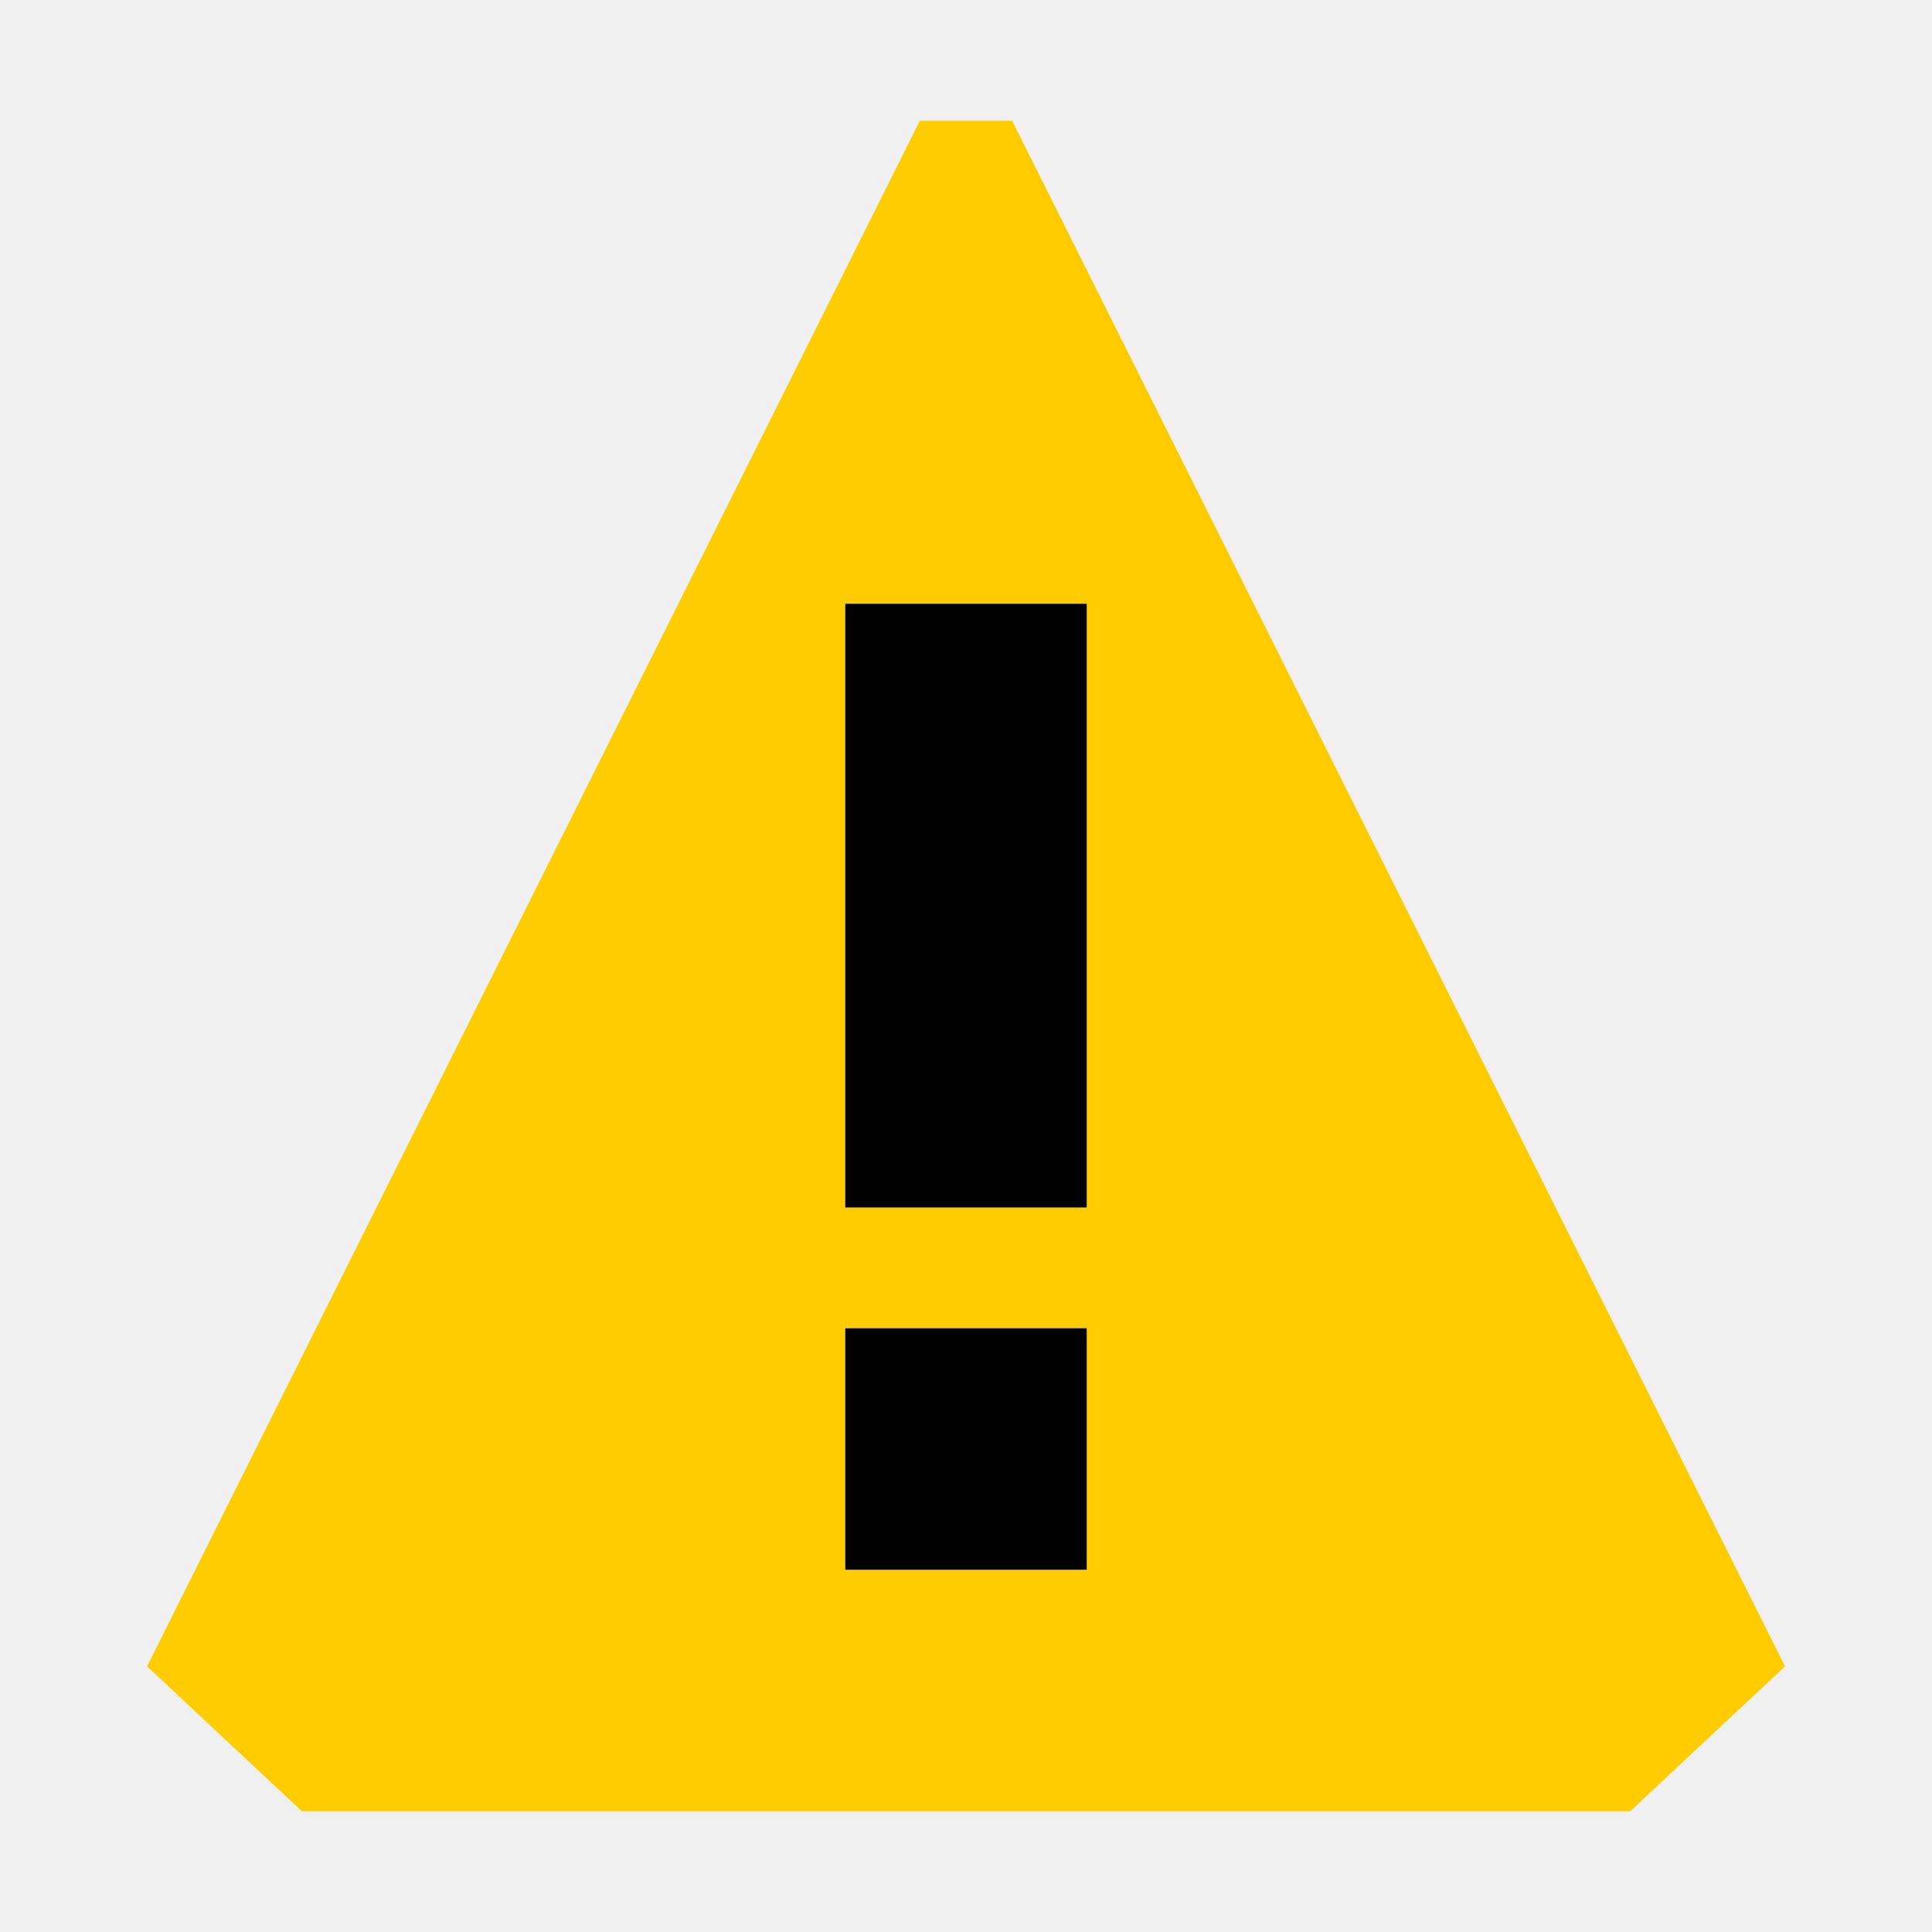
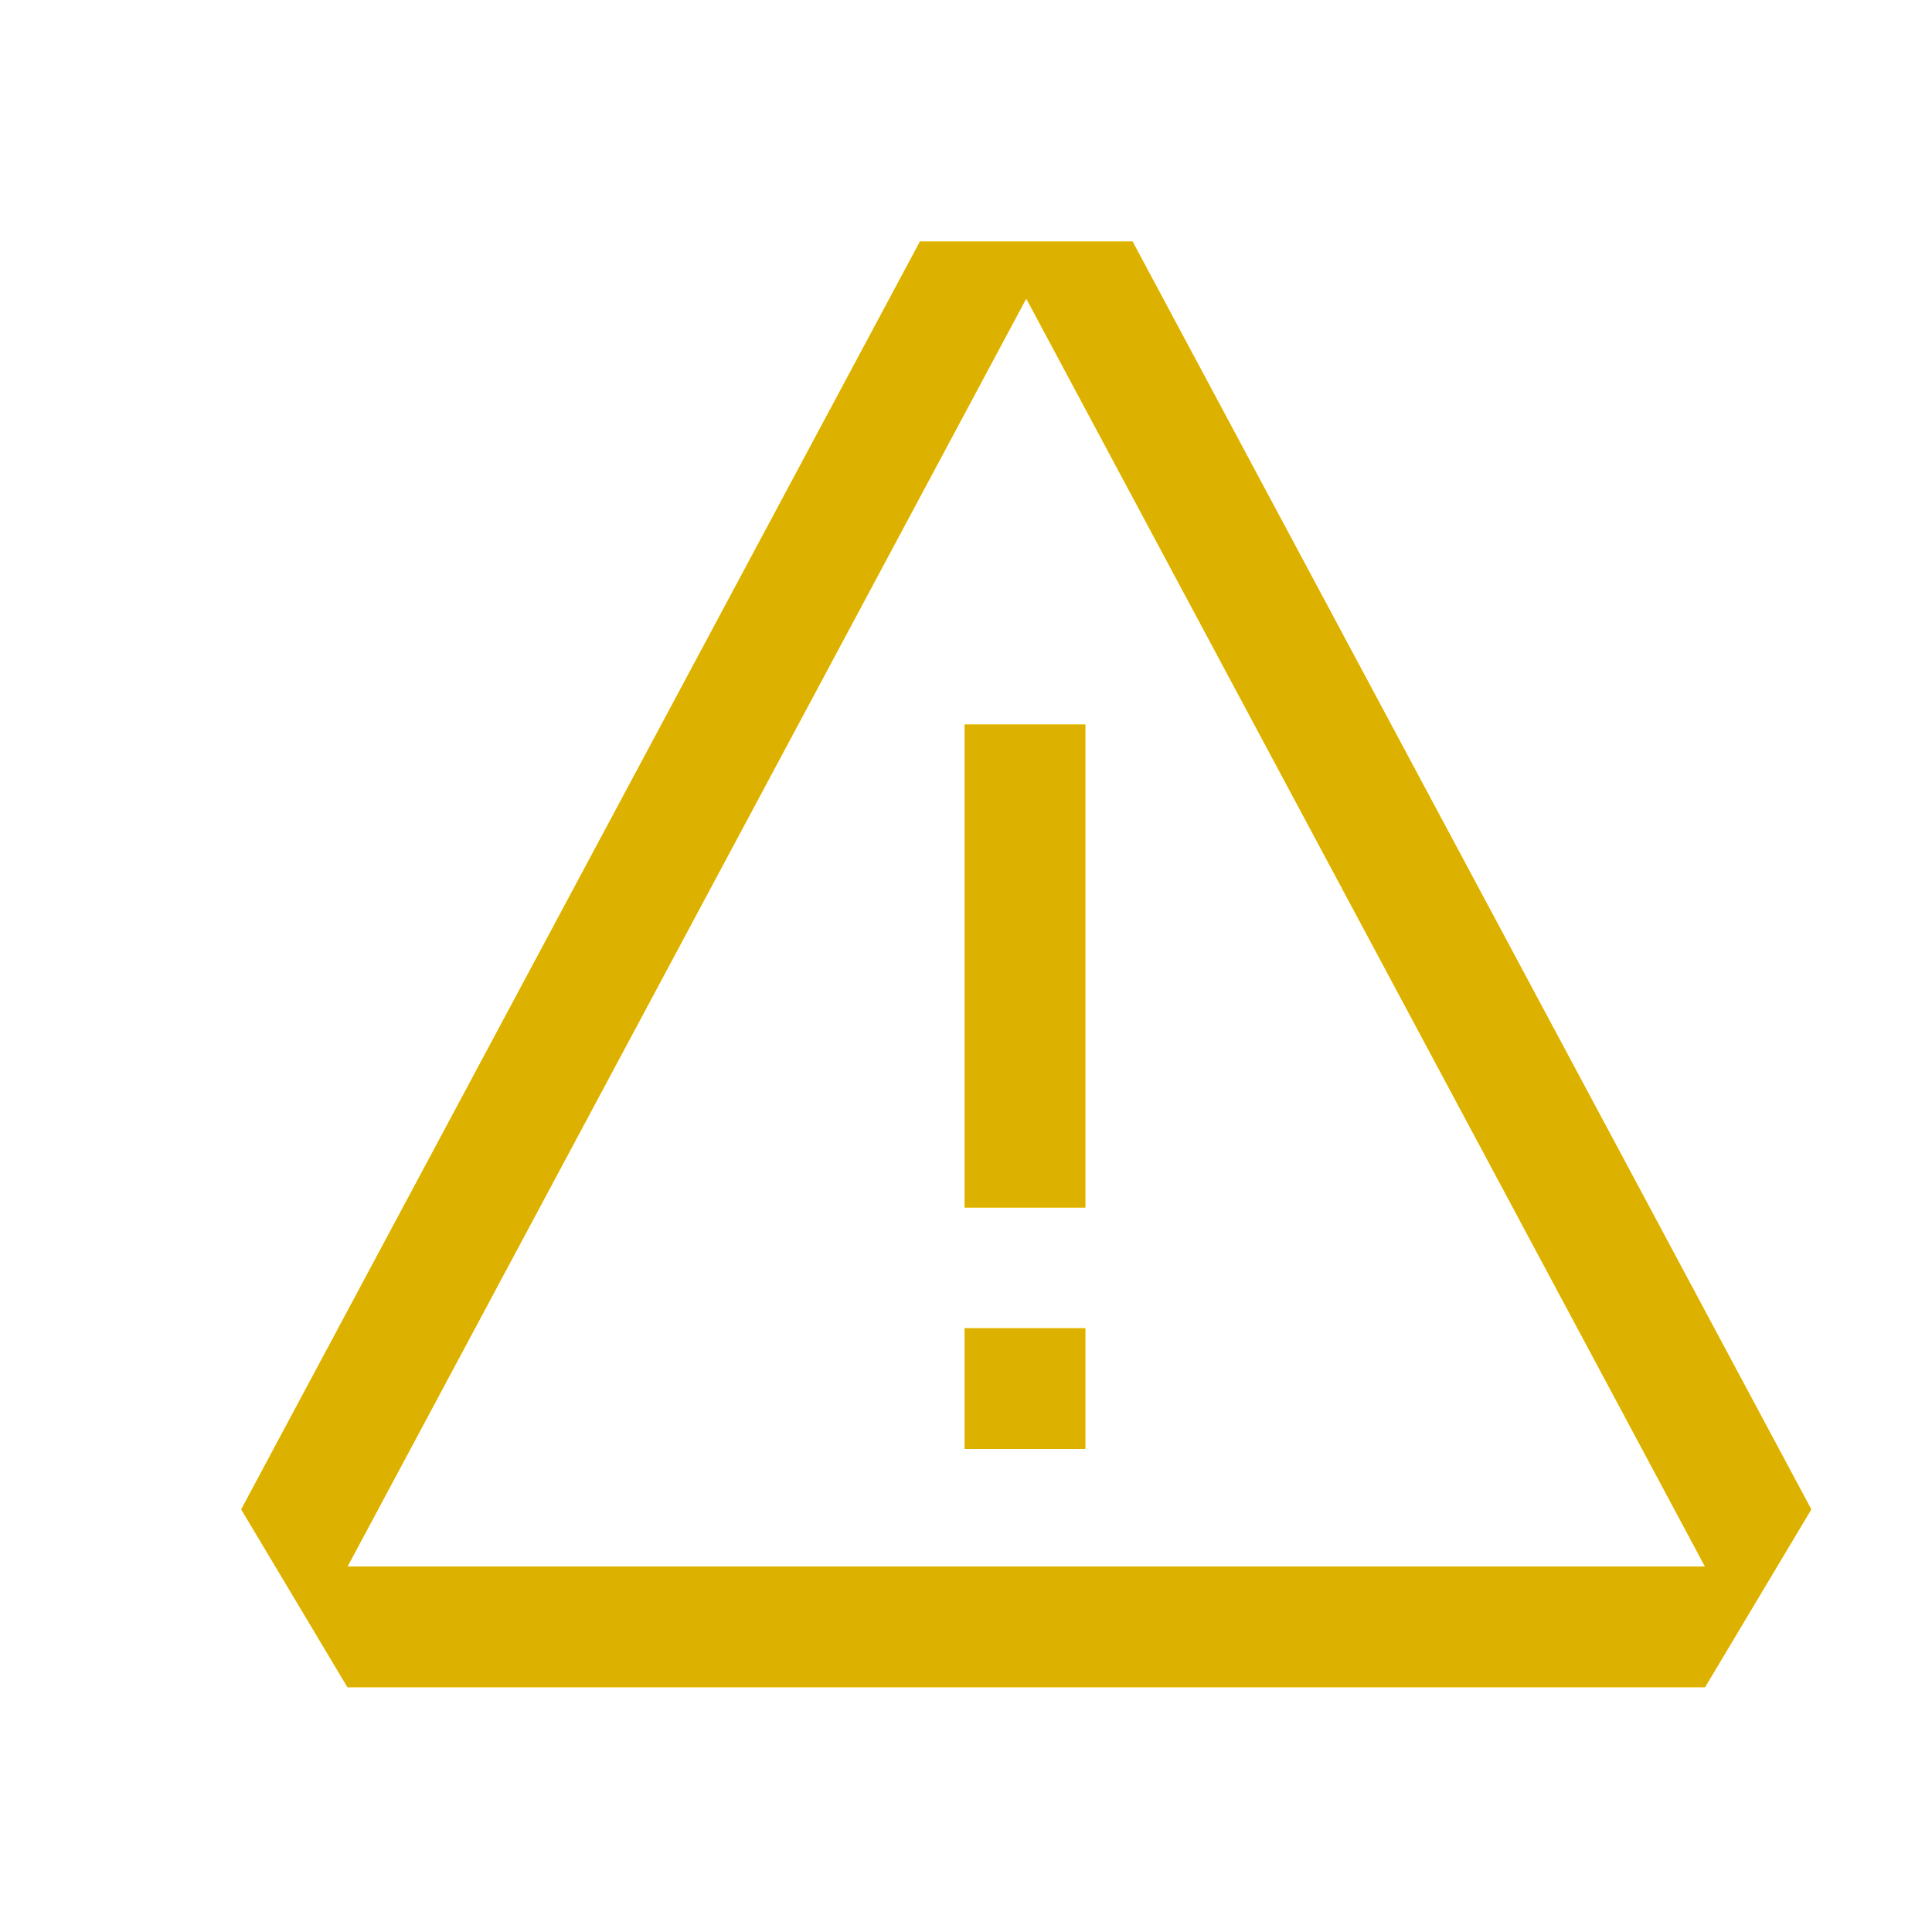
- <svg xmlns="http://www.w3.org/2000/svg" viewBox="0 0 16 16">
-   <defs>
-     <style>.icon-canvas-transparent,.icon-vs-out{fill:#f6f6f6;}.icon-canvas-transparent{opacity:0;}.icon-vs-yellow{fill:#fc0;}</style>
-   </defs>
-   <path class="icon-canvas-transparent" d="M16,0V16H0V0Z" />
-   <path class="icon-vs-out" d="M16,14l-2,2H2L0,14,7,0H9Z" style="display: none;" />
-   <path class="icon-vs-yellow" d="M8.382,1H7.618l-6.4,12.8L2.5,15h11l1.283-1.2ZM9,13H7V11H9Zm0-3H7V5H9Z" />
-   <path d="M7,11H9v2H7ZM7,5v5H9V5Z" />
+ <svg xmlns="http://www.w3.org/2000/svg" width="16" height="16" viewBox="0 0 16 16" fill="none">
+   <rect width="16" height="16" fill="white" />
+   <path fill-rule="evenodd" clip-rule="evenodd" d="M14.12 13.973L15 12.5L9.379 2H7.619L1.998 12.5L2.878 13.973H14.12ZM2.878 12.973L8.499 2.472L14.12 12.973H2.878ZM7.989 6H8.988V10H7.989V6ZM7.989 11H8.988V12H7.989V11Z" fill="#FFCC00" />
+   <path fill-rule="evenodd" clip-rule="evenodd" d="M14.12 13.973L15 12.5L9.379 2H7.619L1.998 12.5L2.878 13.973H14.12ZM2.878 12.973L8.499 2.472L14.12 12.973H2.878ZM7.989 6H8.988V10H7.989V6ZM7.989 11H8.988V12H7.989V11Z" fill="#DDB100" />
</svg>
